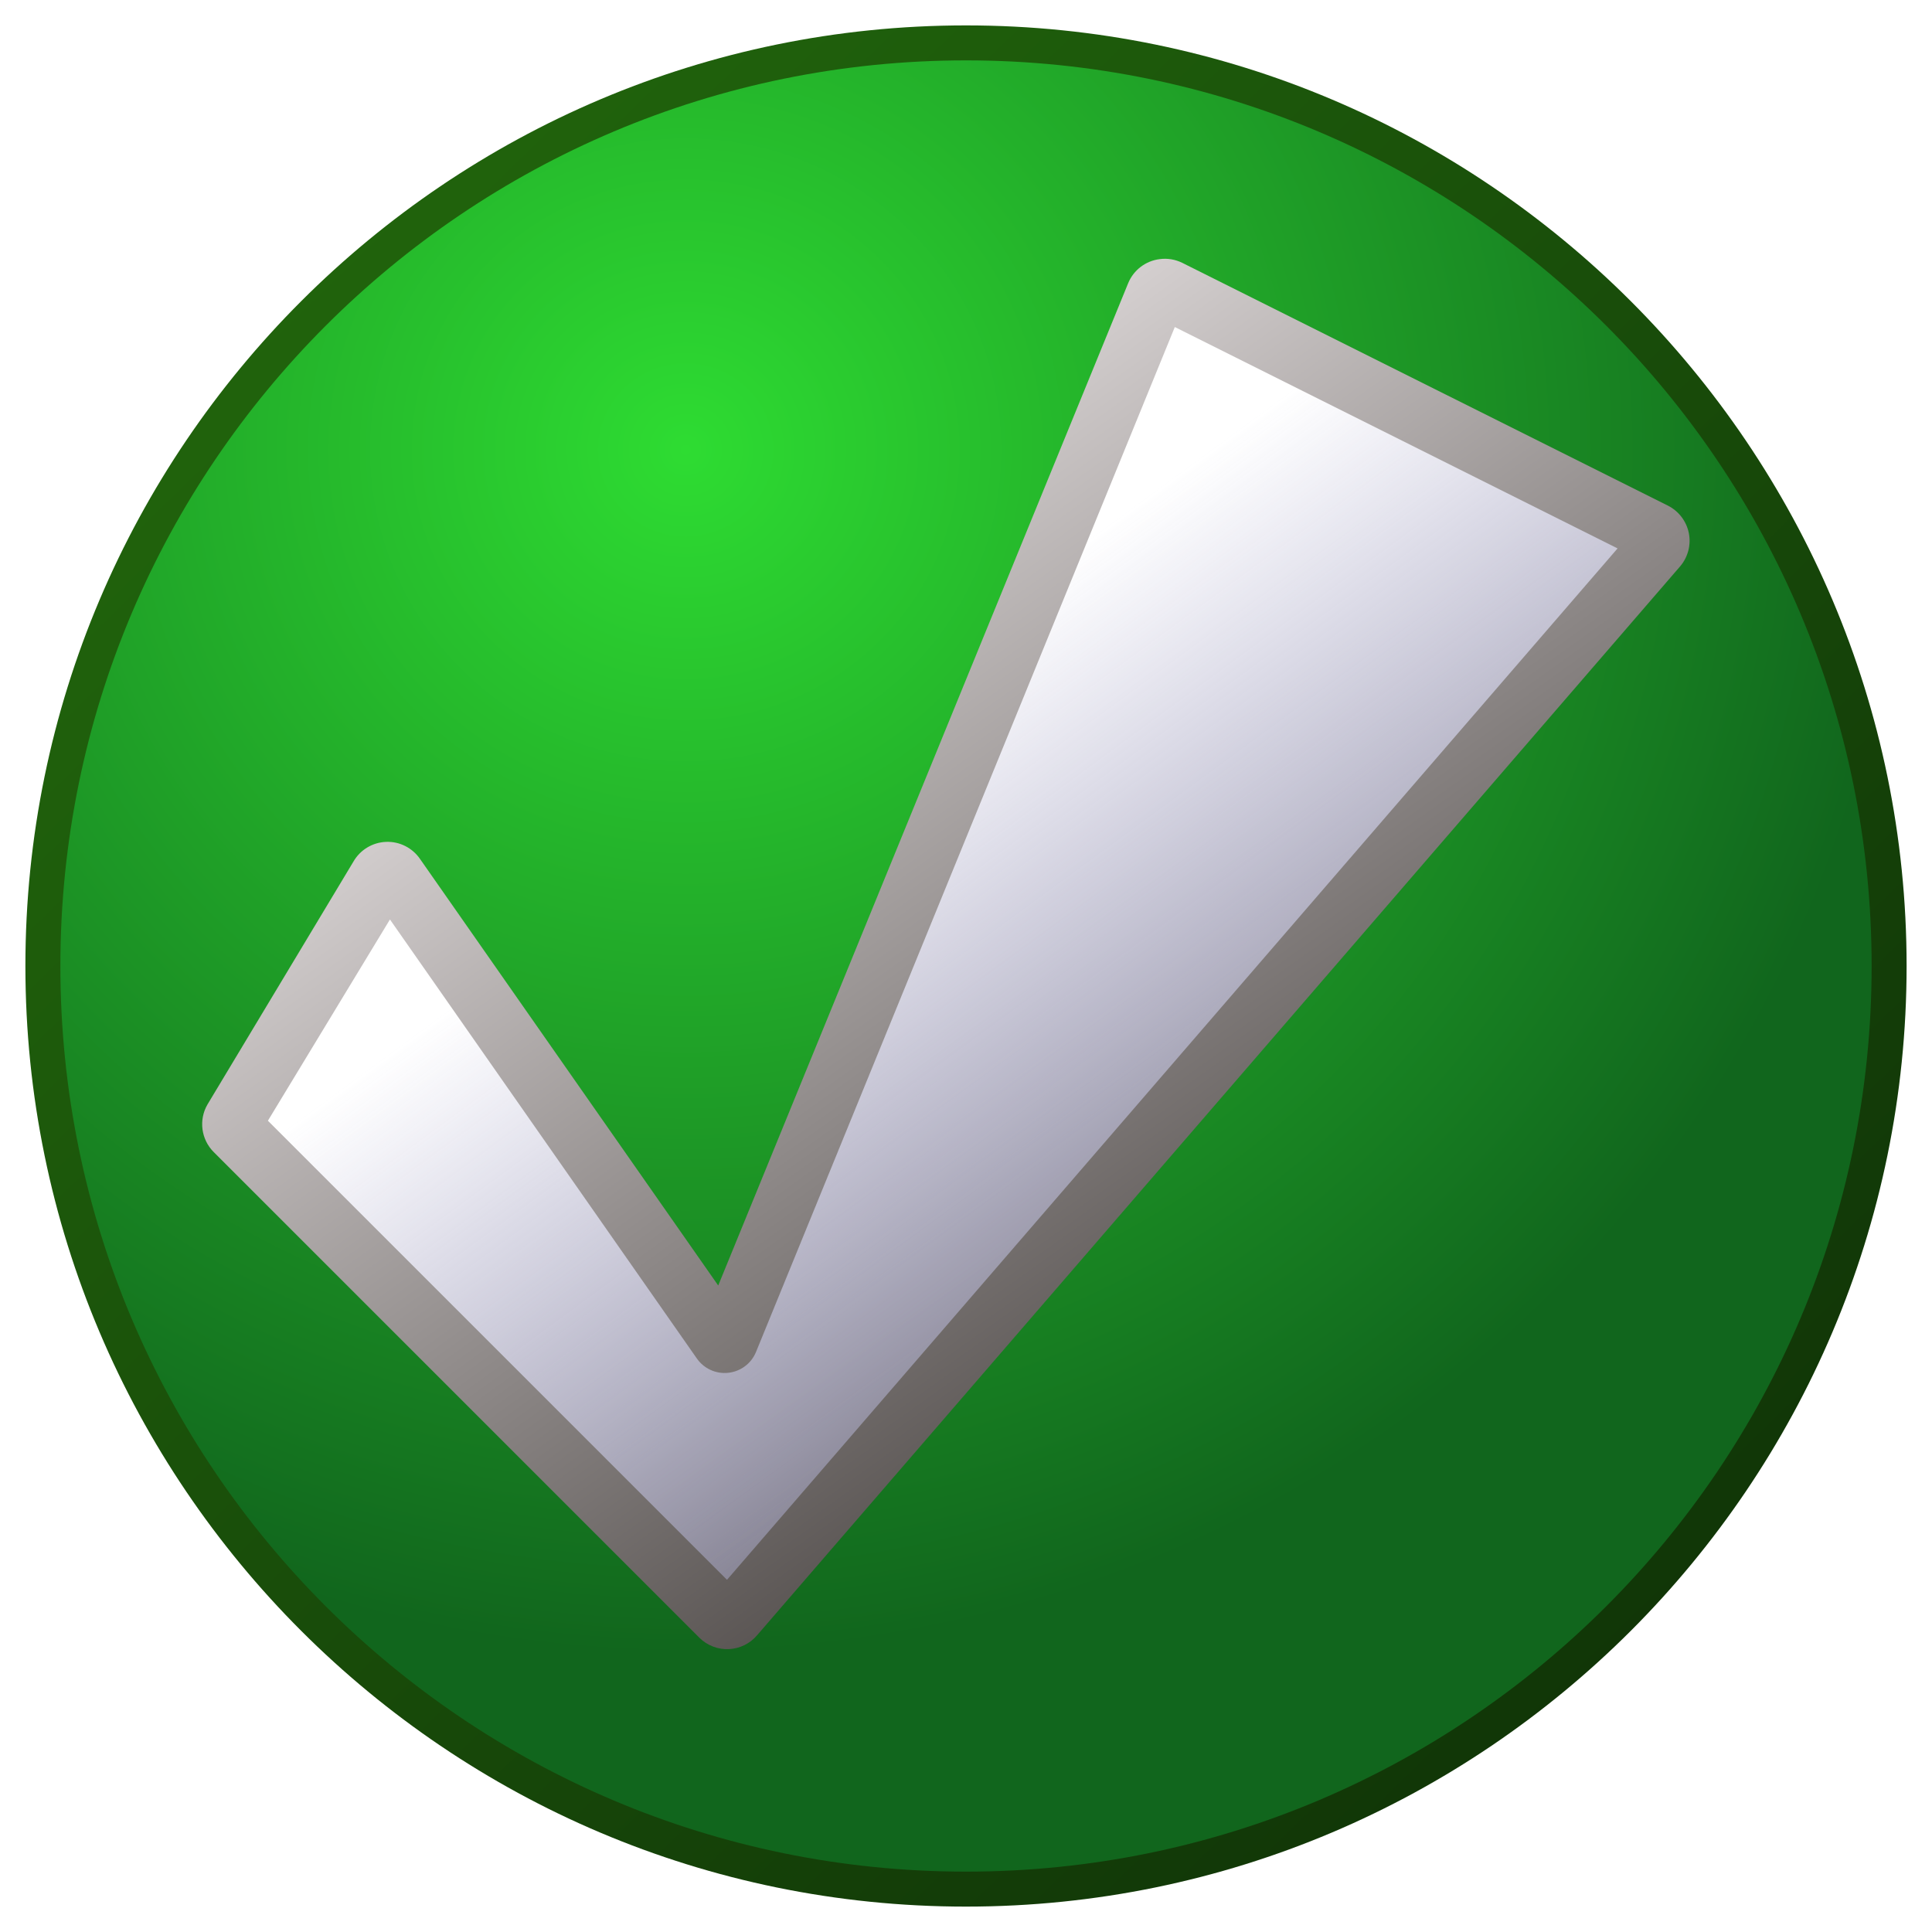
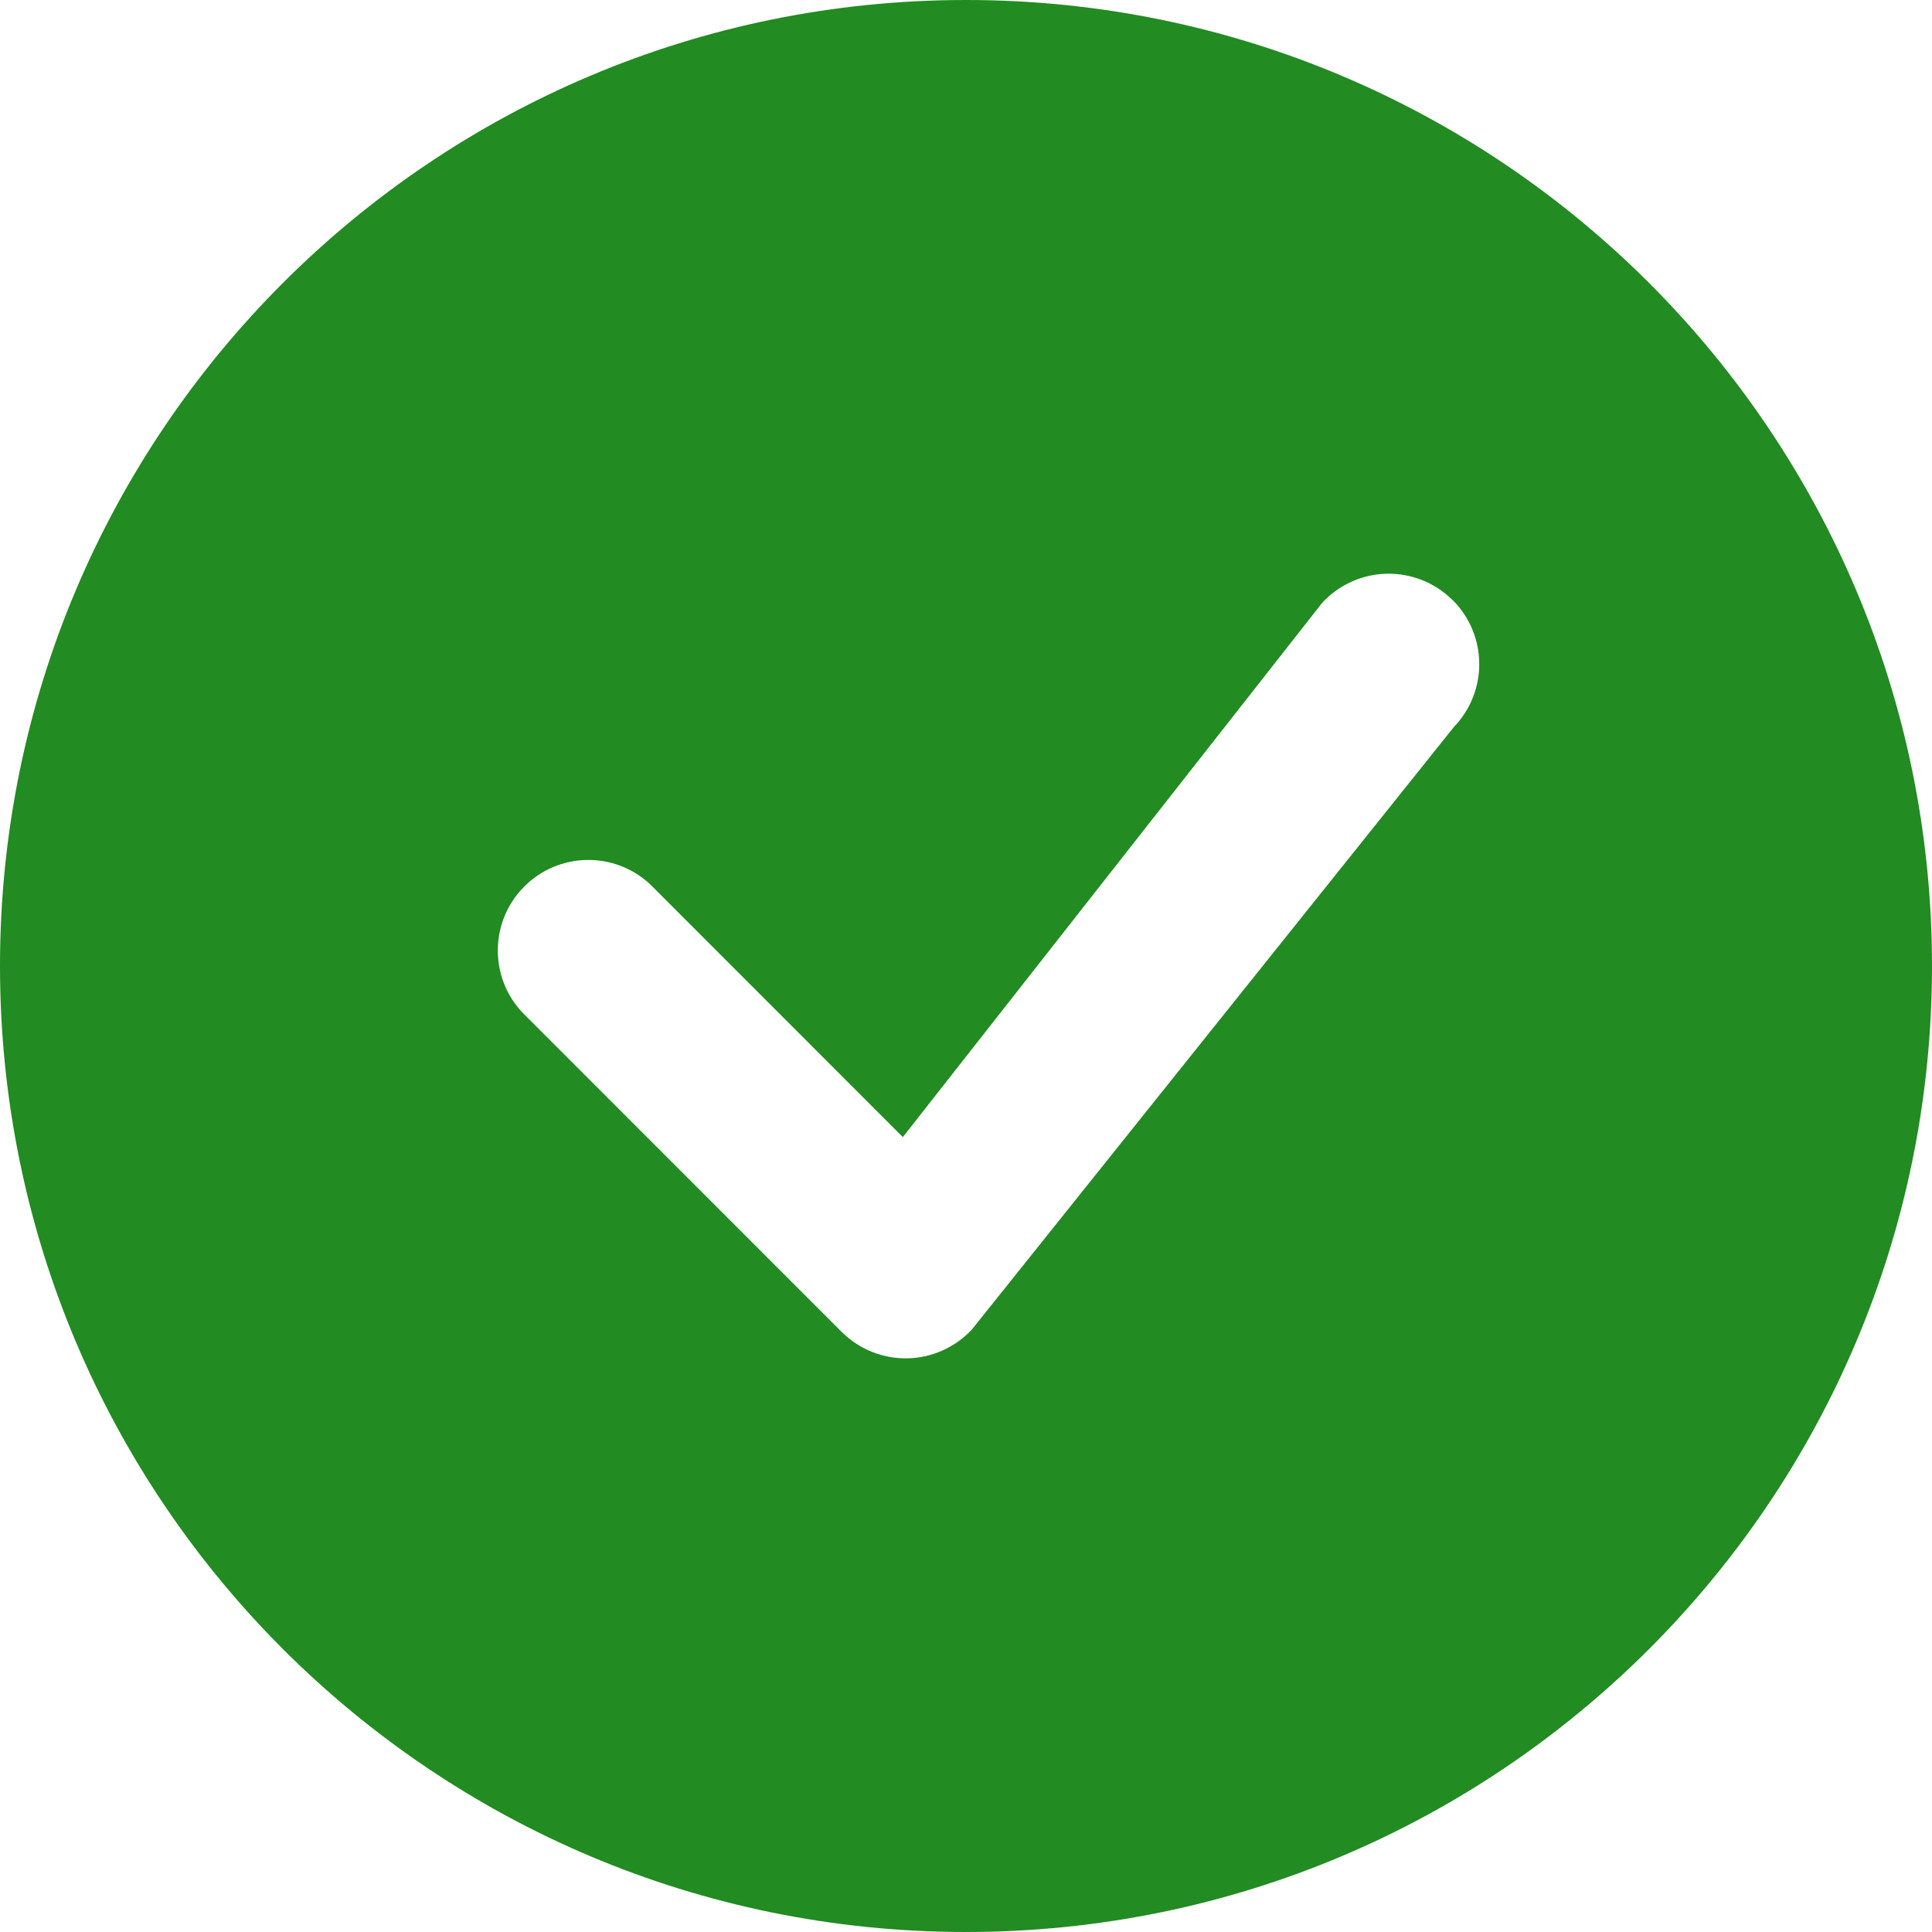
- <svg xmlns="http://www.w3.org/2000/svg" id="svg2" viewBox="0 0 48 48" version="1.0">
-   <defs id="defs4">
-     <linearGradient id="linearGradient2428" y2="63.66" gradientUnits="userSpaceOnUse" x2="63.488" y1="8.631" x1="10.018">
-       <stop id="stop1366" stop-color="#236b0d" offset="0" />
-       <stop id="stop1368" stop-color="#0a2205" offset="1" />
-     </linearGradient>
-     <radialGradient id="radialGradient2430" gradientUnits="userSpaceOnUse" cy="14.922" cx="21.96" gradientTransform="matrix(0 1.0887 -1.1024 .000016588 41.488 -4.7323)" r="27.5">
-       <stop id="stop2124" stop-color="#2edc32" offset="0" />
-       <stop id="stop2126" stop-color="#11661d" offset="1" />
-     </radialGradient>
-     <linearGradient id="linearGradient2432" y2="43.969" gradientUnits="userSpaceOnUse" x2="39.939" y1="22.962" x1="24.916">
-       <stop id="stop2162" stop-color="#d3cece" offset="0" />
-       <stop id="stop2164" stop-color="#474240" offset="1" />
-     </linearGradient>
-     <linearGradient id="linearGradient2434" y2="49.099" gradientUnits="userSpaceOnUse" x2="39.817" y1="28.824" x1="24.916">
-       <stop id="stop2173" stop-color="#fff" offset="0" />
-       <stop id="stop2175" stop-color="#a3a5ee" stop-opacity="0" offset="1" />
-     </linearGradient>
-   </defs>
-   <g id="layer1">
-     <g id="g2422" transform="translate(-8 -8)">
-       <path id="path1373" fill="url(#linearGradient2428)" d="m32 8.631c-12.887 0-23.369 10.482-23.369 23.369-0 12.887 10.482 23.369 23.369 23.369s23.369-10.482 23.369-23.369-10.482-23.369-23.369-23.369z" />
-       <path id="path1339" fill="url(#radialGradient2430)" d="m54.5 32c0 12.42-10.08 22.5-22.5 22.5s-22.5-10.08-22.5-22.5 10.08-22.5 22.5-22.5 22.5 10.08 22.5 22.5z" />
-       <path id="path1430" fill="url(#linearGradient2432)" d="m36.812 14.438c-0.348 0.043-0.646 0.269-0.781 0.593l-10.187 24.907-7.406-10.594c-0.19-0.279-0.509-0.441-0.846-0.428s-0.643 0.198-0.811 0.49l-3.625 6.032c-0.225 0.385-0.16 0.873 0.156 1.187l12.063 12.063c0.194 0.193 0.459 0.296 0.732 0.284 0.274-0.012 0.529-0.138 0.705-0.347l22.938-26.563c0.191-0.229 0.267-0.533 0.207-0.825-0.061-0.292-0.253-0.541-0.519-0.675l-12.063-6.031c-0.174-0.086-0.37-0.119-0.563-0.093z" />
-       <path id="path1348" fill="url(#linearGradient2434)" d="m37.188 16.125l-10.407 25.469c-0.118 0.284-0.382 0.48-0.688 0.513s-0.605-0.104-0.781-0.357l-7.624-10.906-3.032 5 11.406 11.406 22.126-25.625-11-5.5z" />
-     </g>
-   </g>
+ <svg xmlns="http://www.w3.org/2000/svg" width="16" height="16" fill="#228B22" class="bi bi-check-circle-fill" viewBox="0 0 16 16">
+   <path d="M16 8A8 8 0 1 1 0 8a8 8 0 0 1 16 0zm-3.97-3.03a.75.75 0 0 0-1.08.022L7.477 9.417 5.384 7.323a.75.75 0 0 0-1.06 1.06L6.97 11.03a.75.75 0 0 0 1.079-.02l3.992-4.99a.75.75 0 0 0-.01-1.05z" />
</svg>
